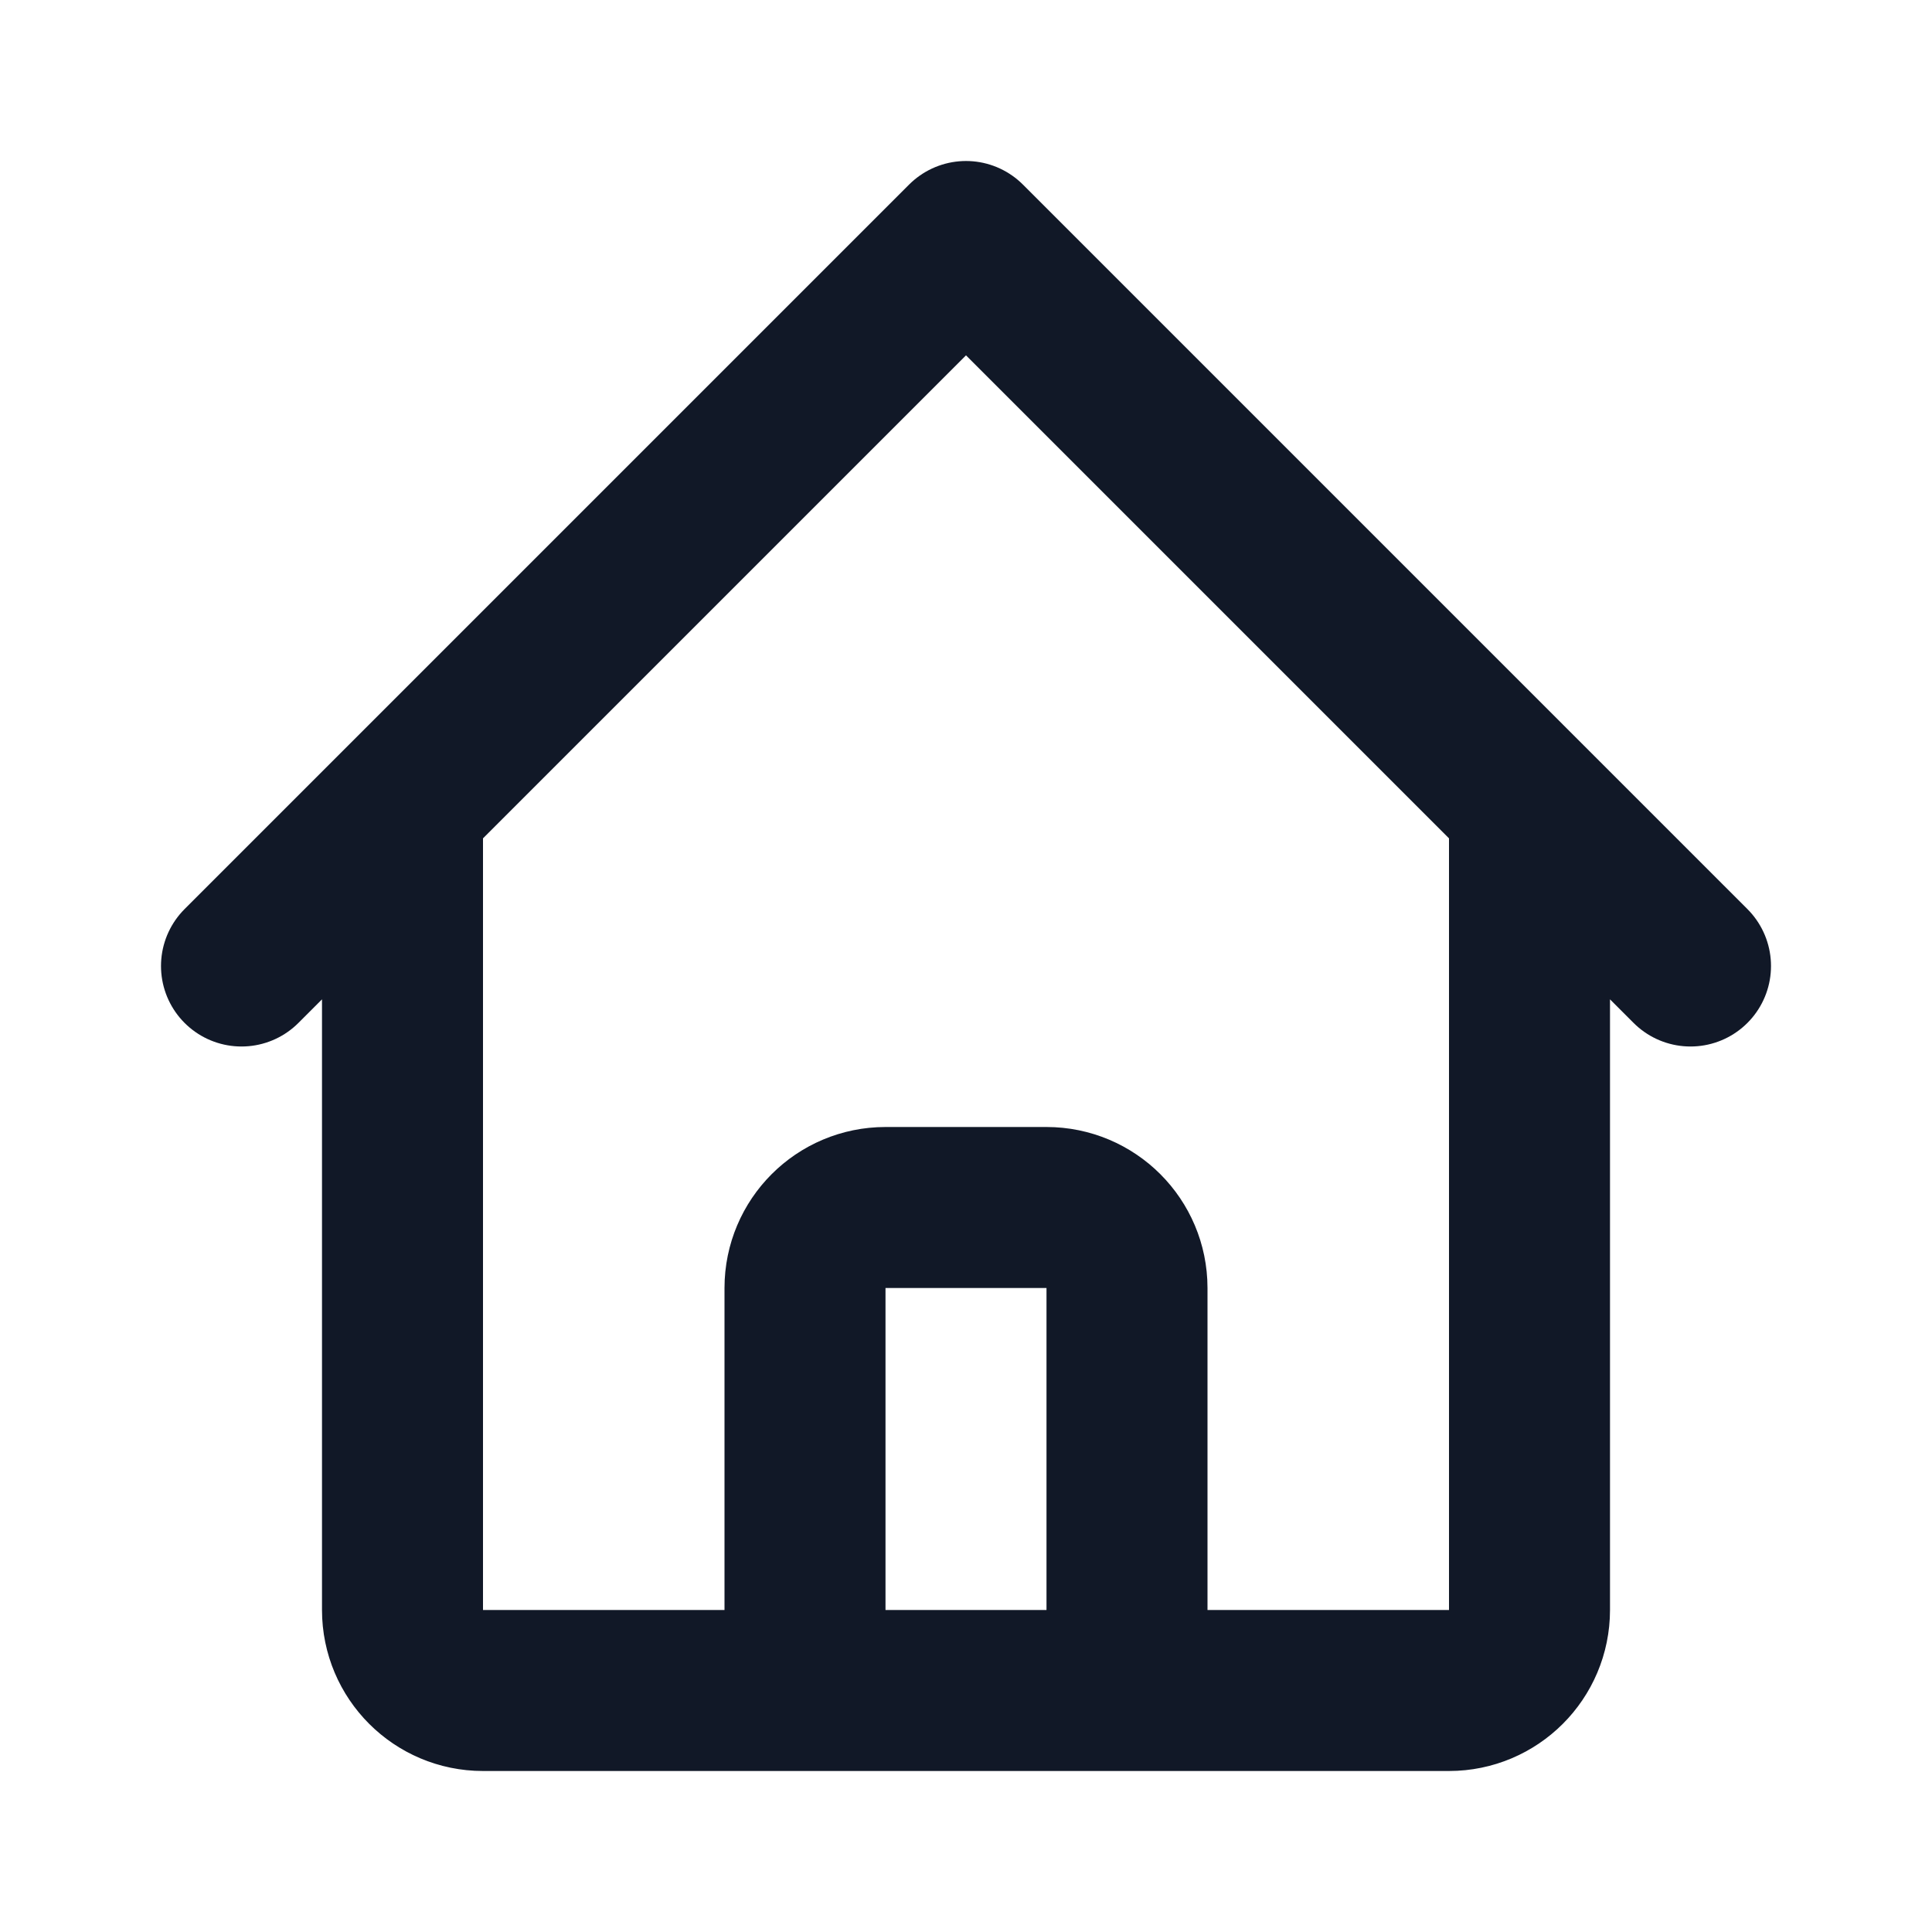
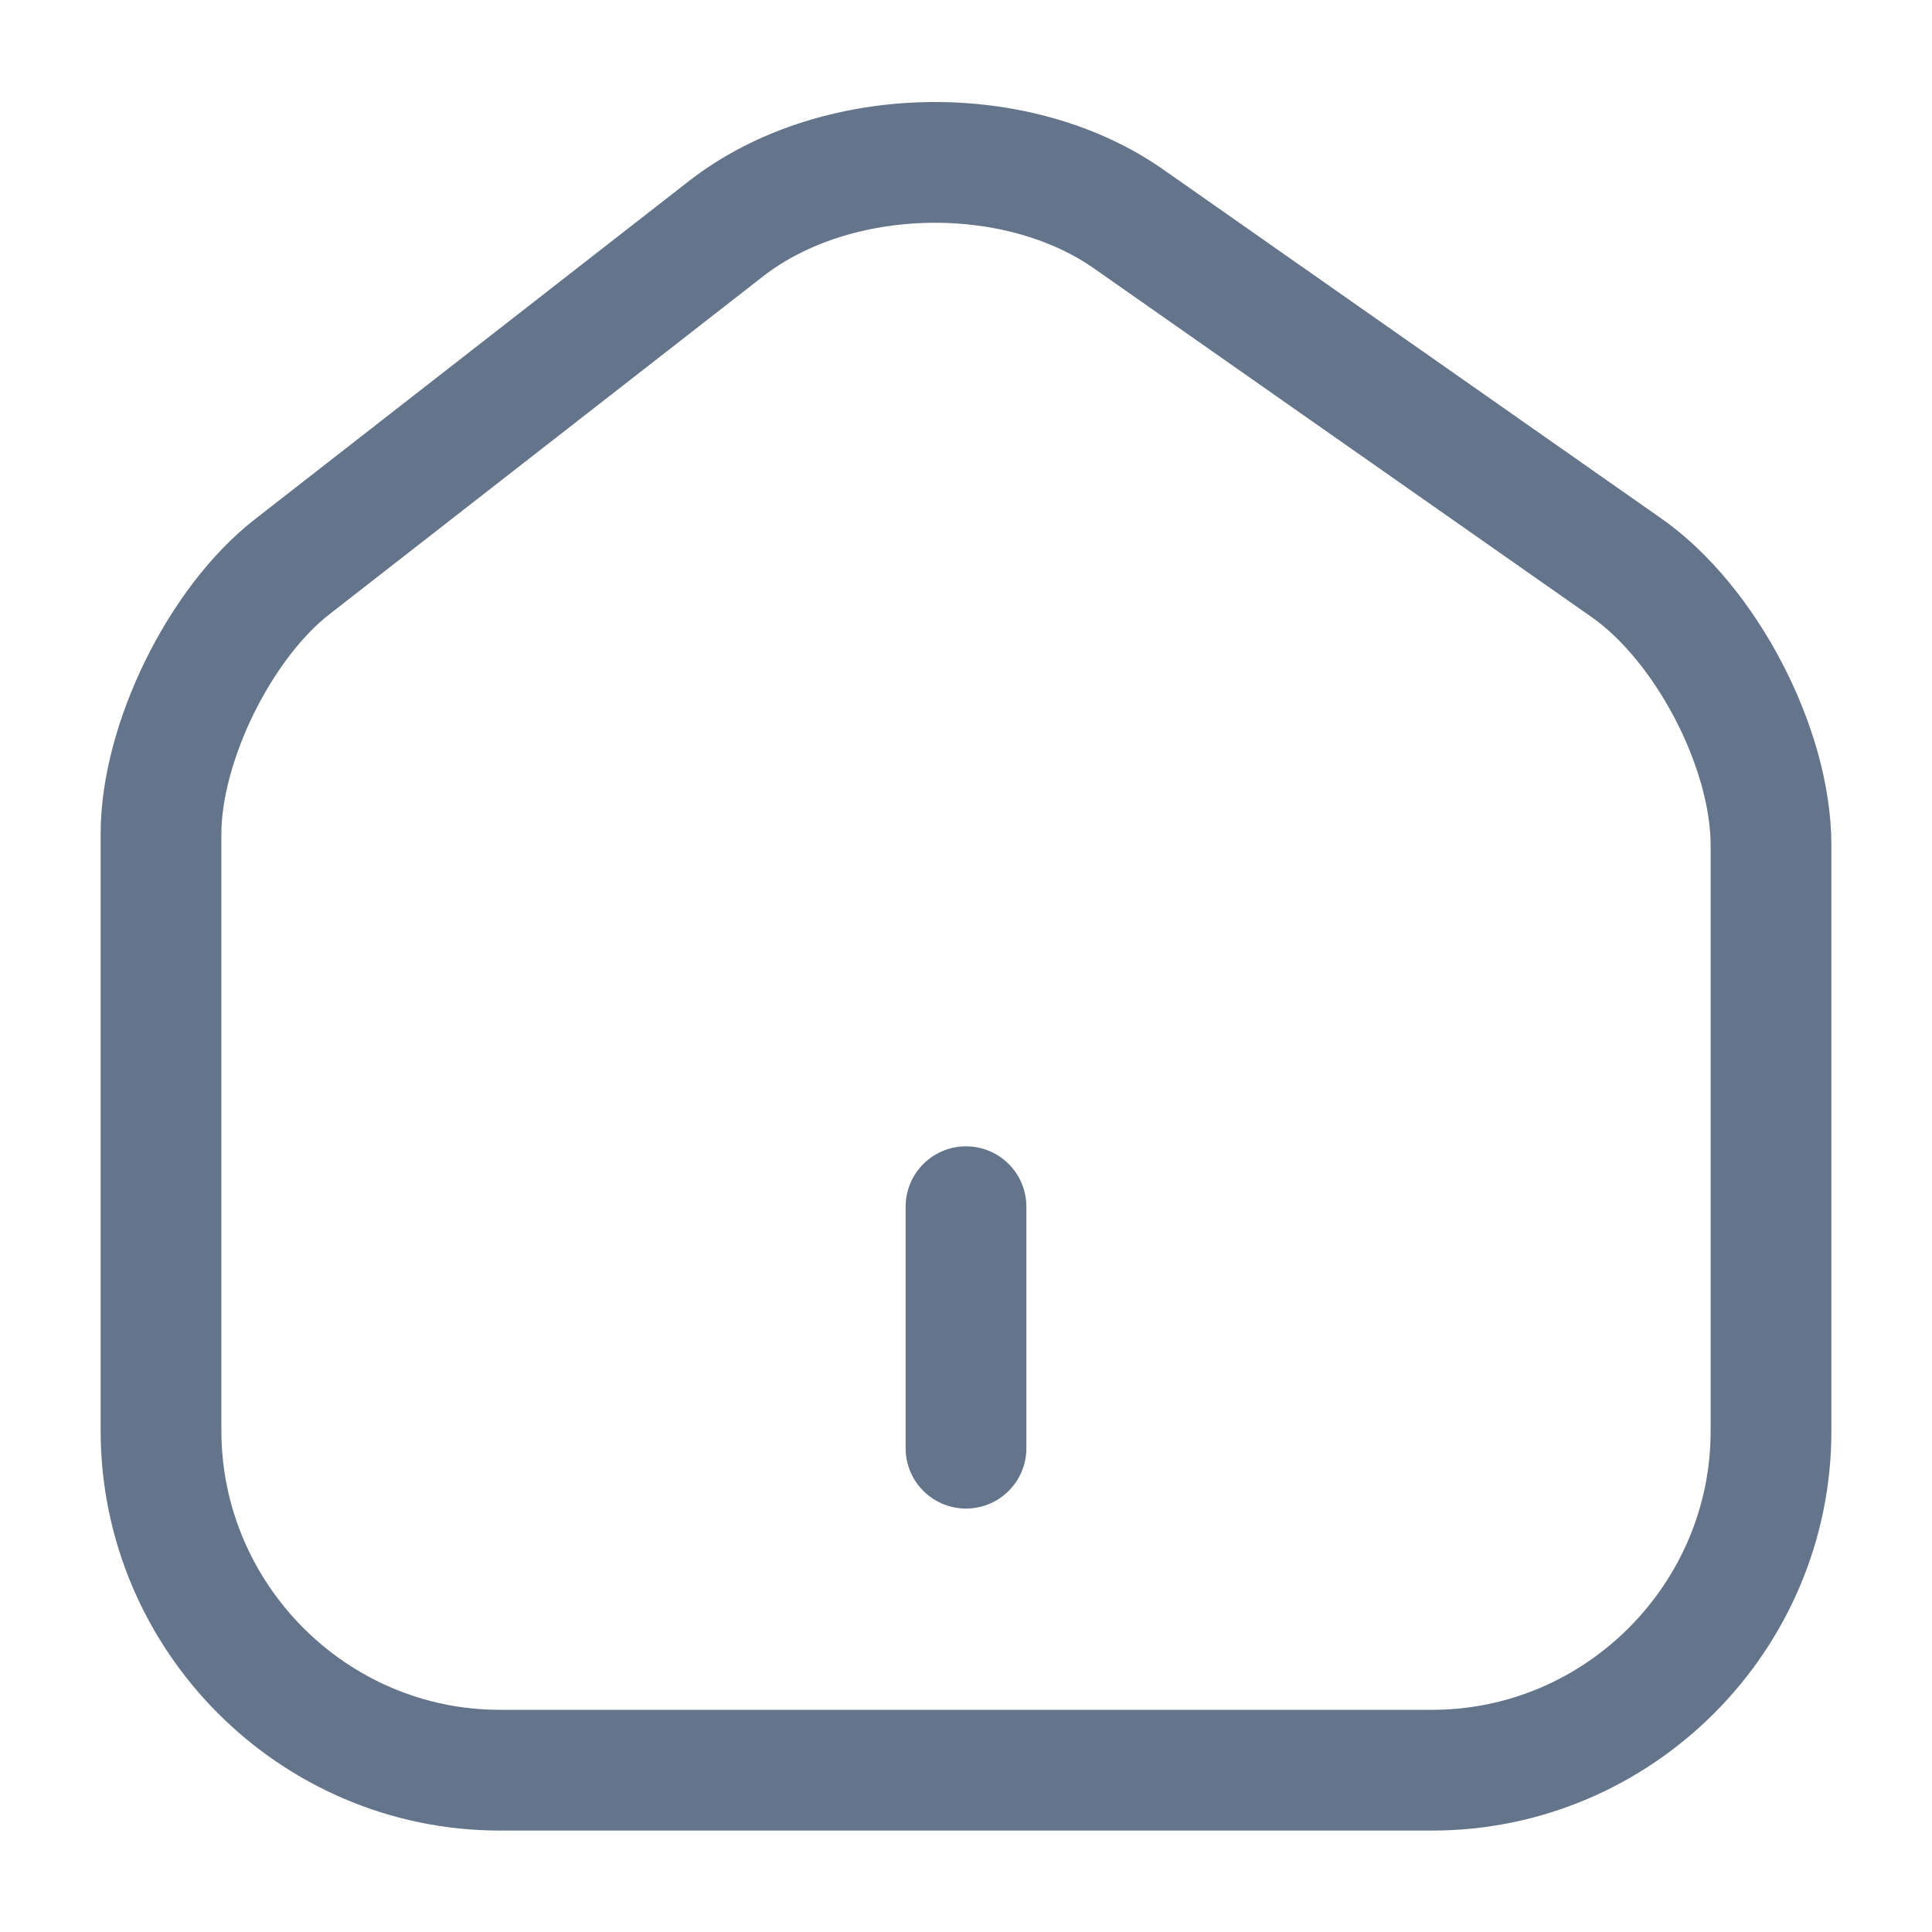
<svg xmlns="http://www.w3.org/2000/svg" width="24" height="24" viewBox="0 0 24 24" fill="none">
-   <path d="M3 12L5 10M5 10L12 3L19 10M5 10V20C5 20.552 5.448 21 6 21H9M19 10L21 12M19 10V20C19 20.552 18.552 21 18 21H15M9 21C9.552 21 10 20.552 10 20V16C10 15.448 10.448 15 11 15H13C13.552 15 14 15.448 14 16V20C14 20.552 14.448 21 15 21M9 21H15" stroke="#111827" stroke-width="2" stroke-linecap="round" stroke-linejoin="round" />
+   <path d="M9.02 2.84L3.63 7.04C2.73 7.74 2 9.23 2 10.36V17.77C2 20.09 3.89 21.99 6.21 21.99H17.79C20.11 21.99 22 20.09 22 17.78V10.5C22 9.29 21.19 7.74 20.2 7.05L14.02 2.72C12.62 1.74 10.37 1.79 9.02 2.84Z" stroke="#64748B" stroke-width="1.5" stroke-linecap="round" stroke-linejoin="round" />
+   <path d="M12 17.99V14.99" stroke="#64748B" stroke-width="1.5" stroke-linecap="round" stroke-linejoin="round" />
</svg>
